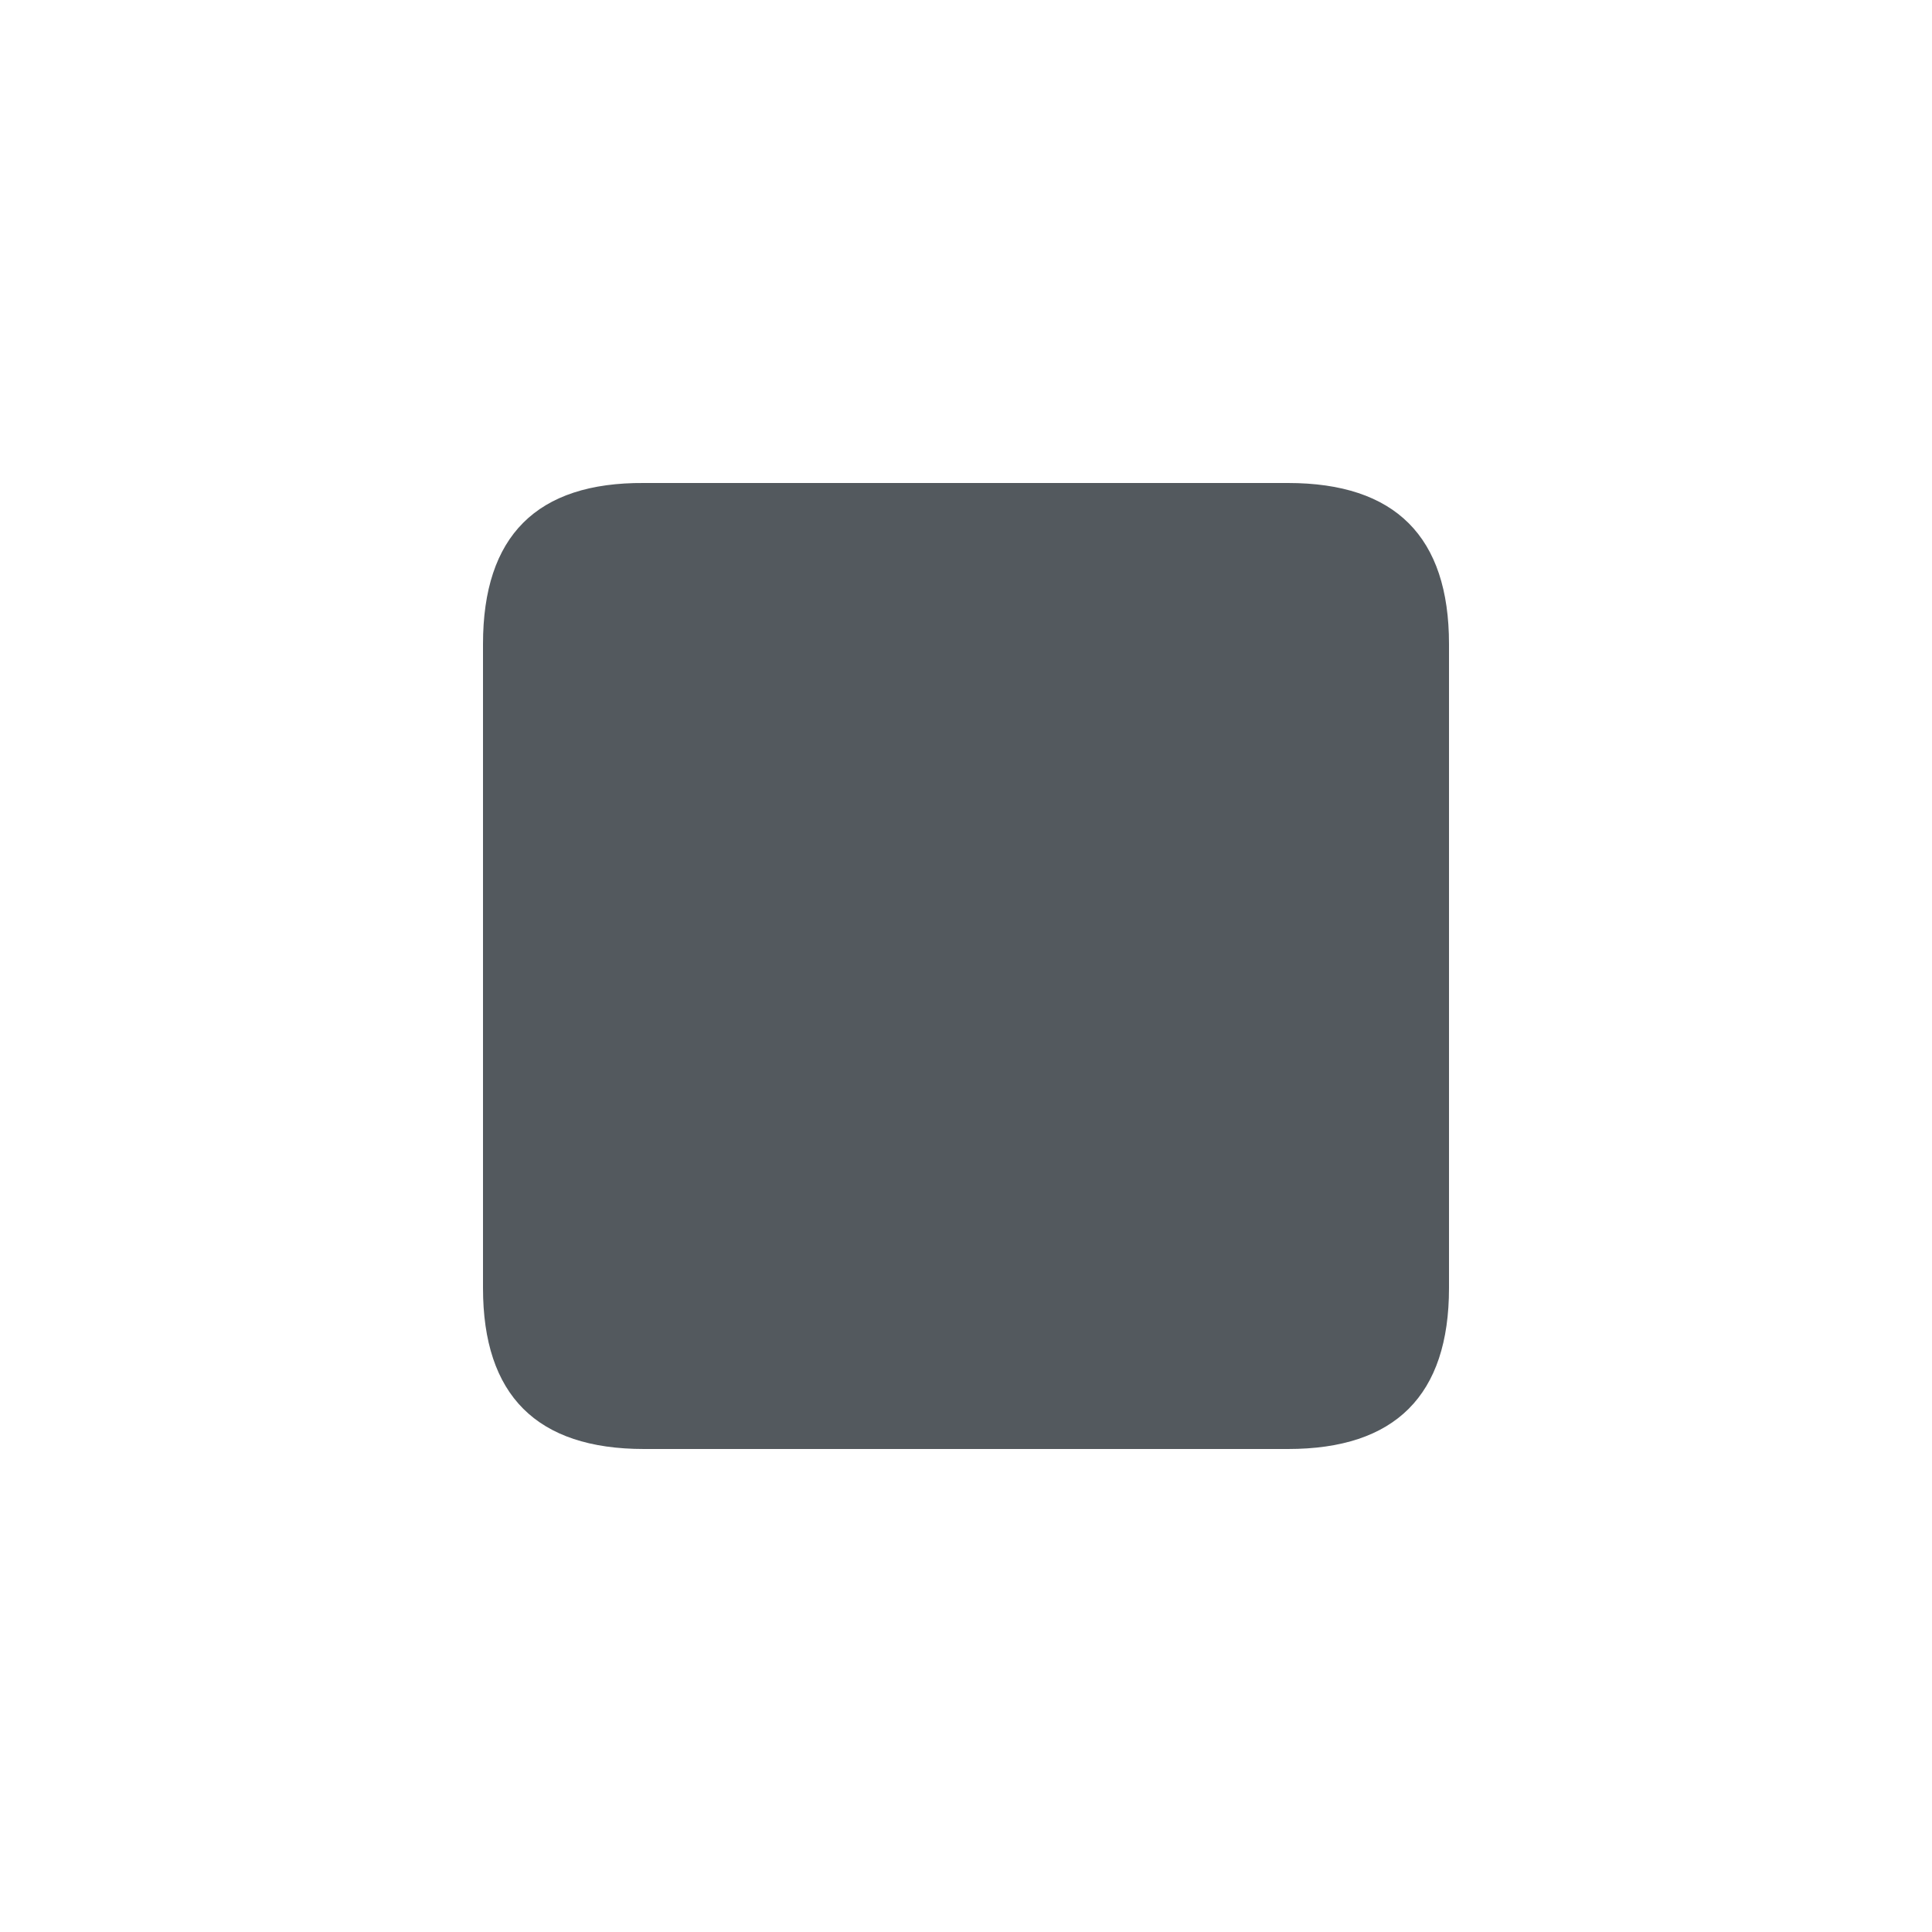
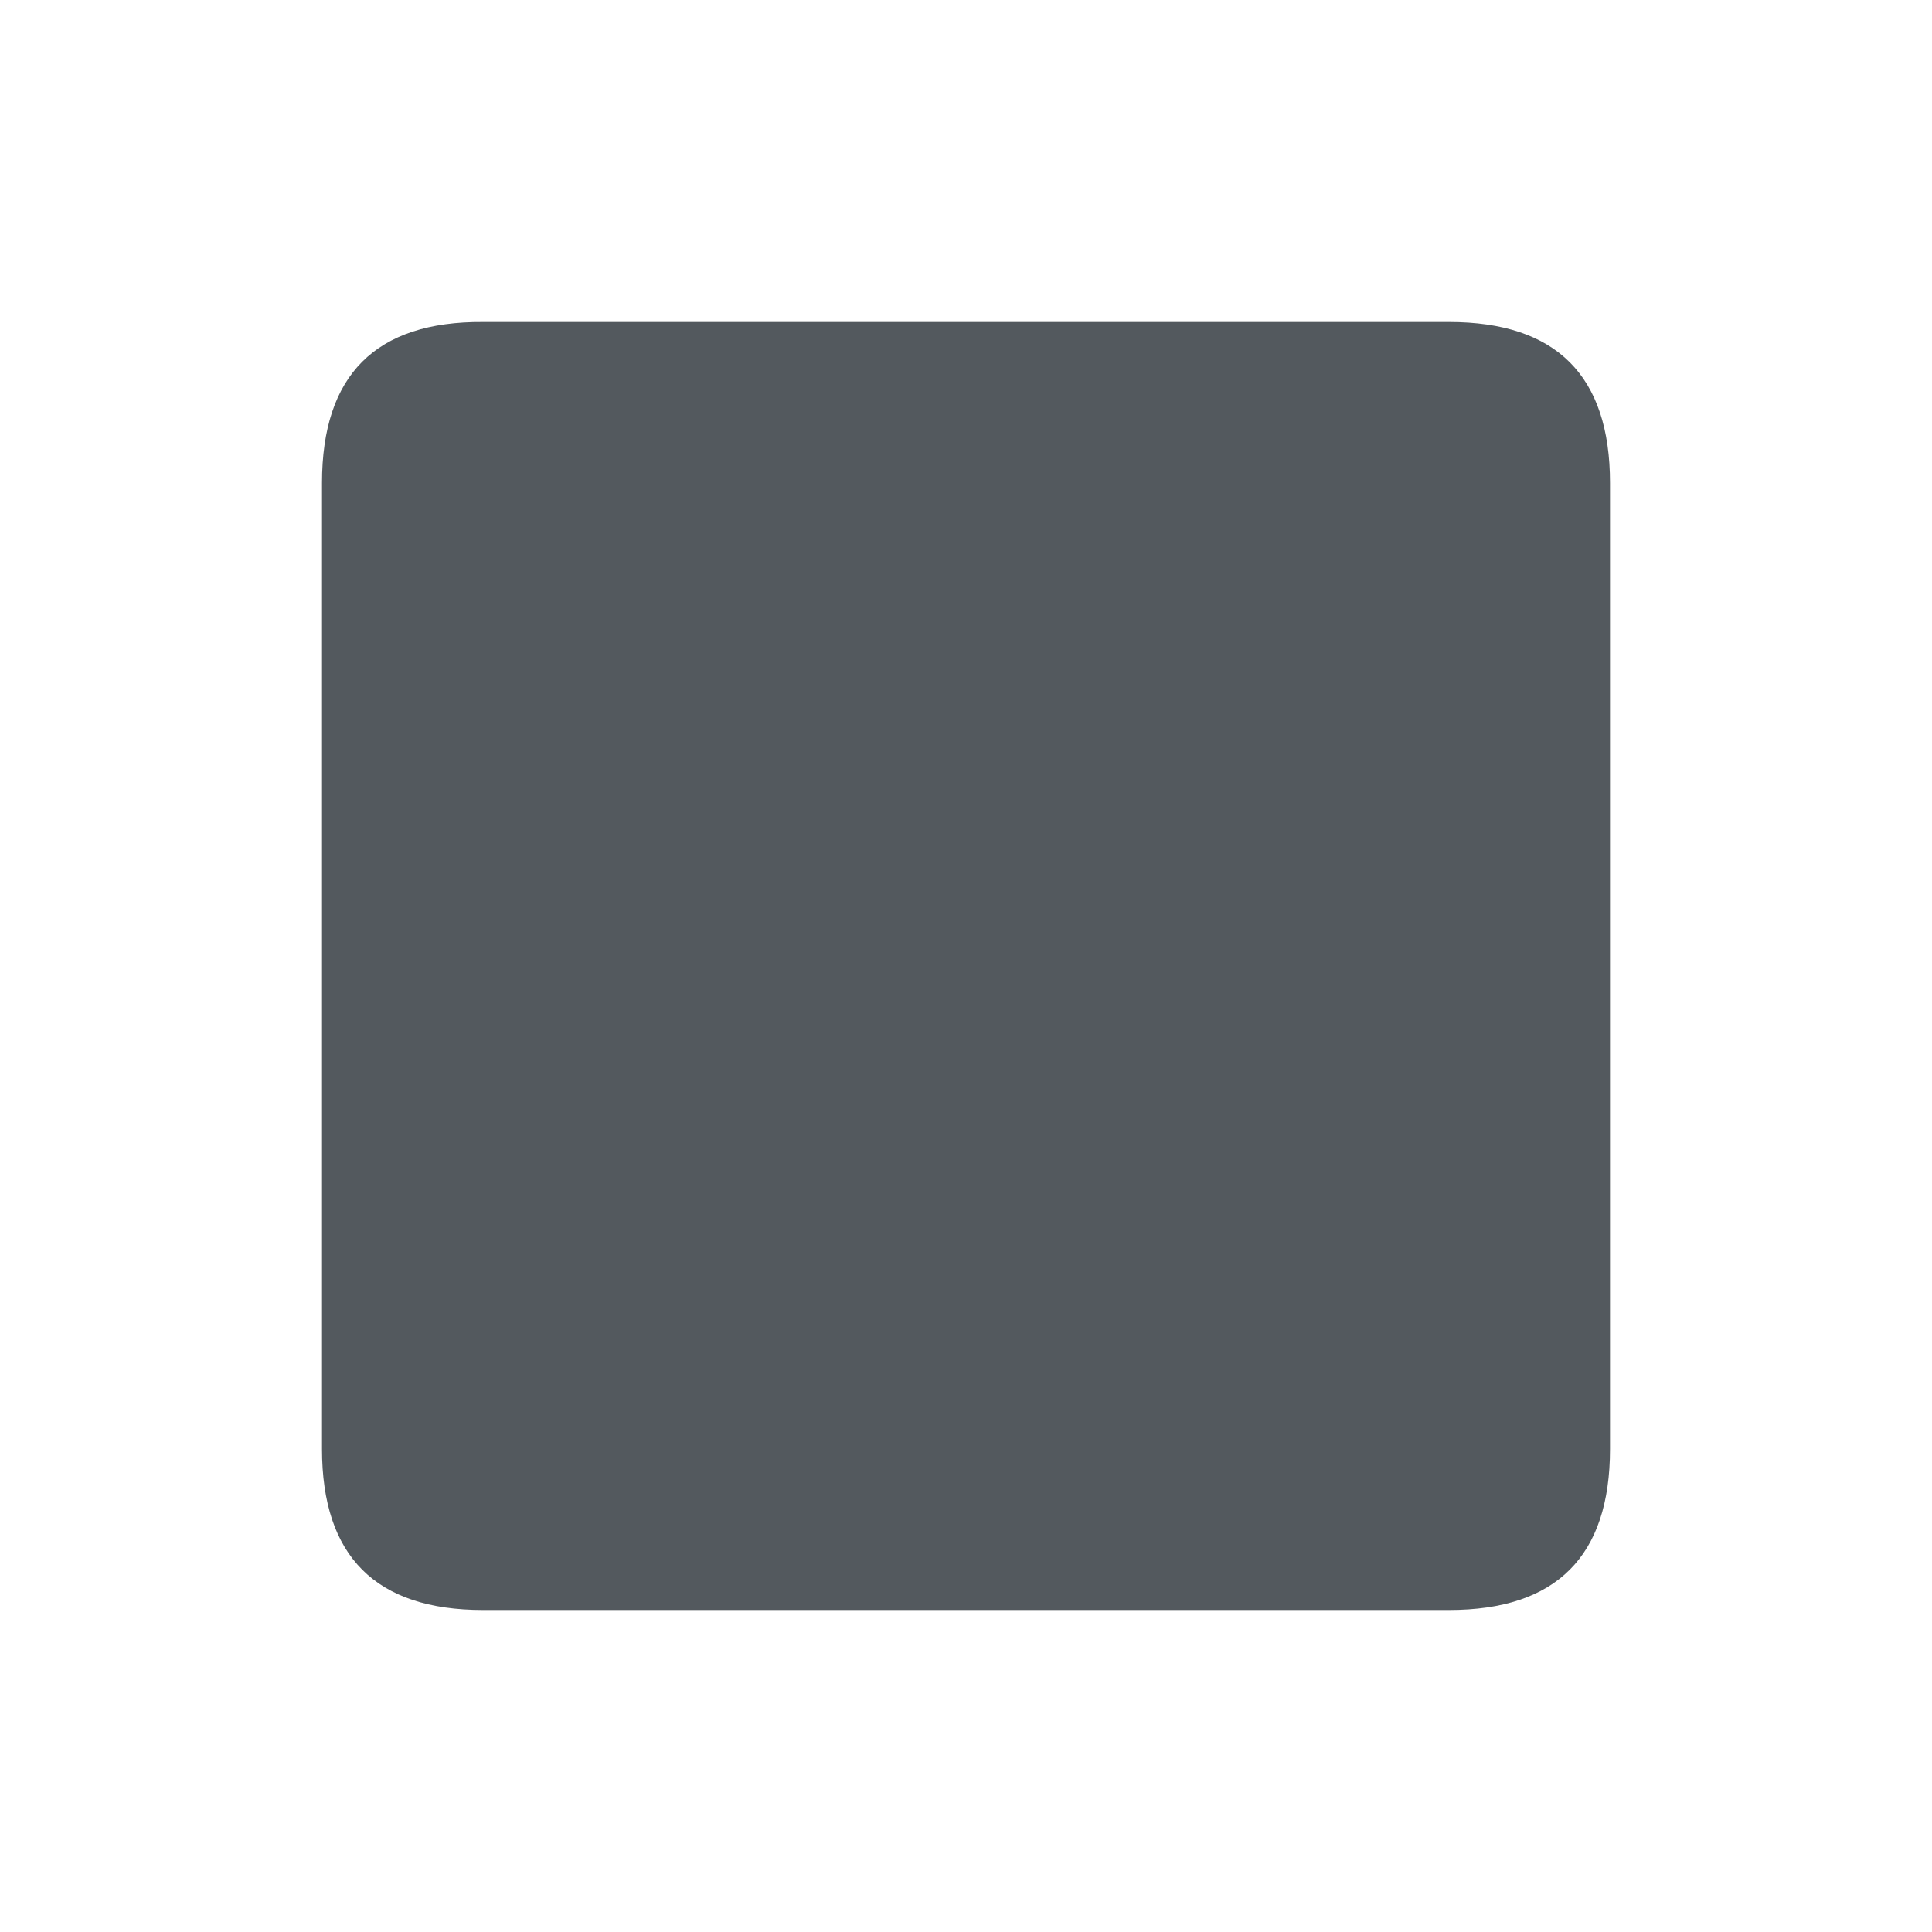
<svg xmlns="http://www.w3.org/2000/svg" xmlns:xlink="http://www.w3.org/1999/xlink" width="24" height="24" viewBox="0 0 24 24">
  <defs>
-     <path id="a" d="M8 18h8c1.333 0 2-.667 2-2V8c0-1.333-.667-2-2-2H8c-1.333-.009-2 .658-2 2v8c0 1.333.667 2 2 2z" />
+     <path id="a" d="M6 20h12c1.333 0 2-.667 2-2V6c0-1.333-.667-2-2-2H6c-1.333-.009-2 .658-2 2v12c0 1.333.667 2 2 2z" />
  </defs>
  <use fill="#53595E" fill-rule="evenodd" xlink:href="#a" />
</svg>
